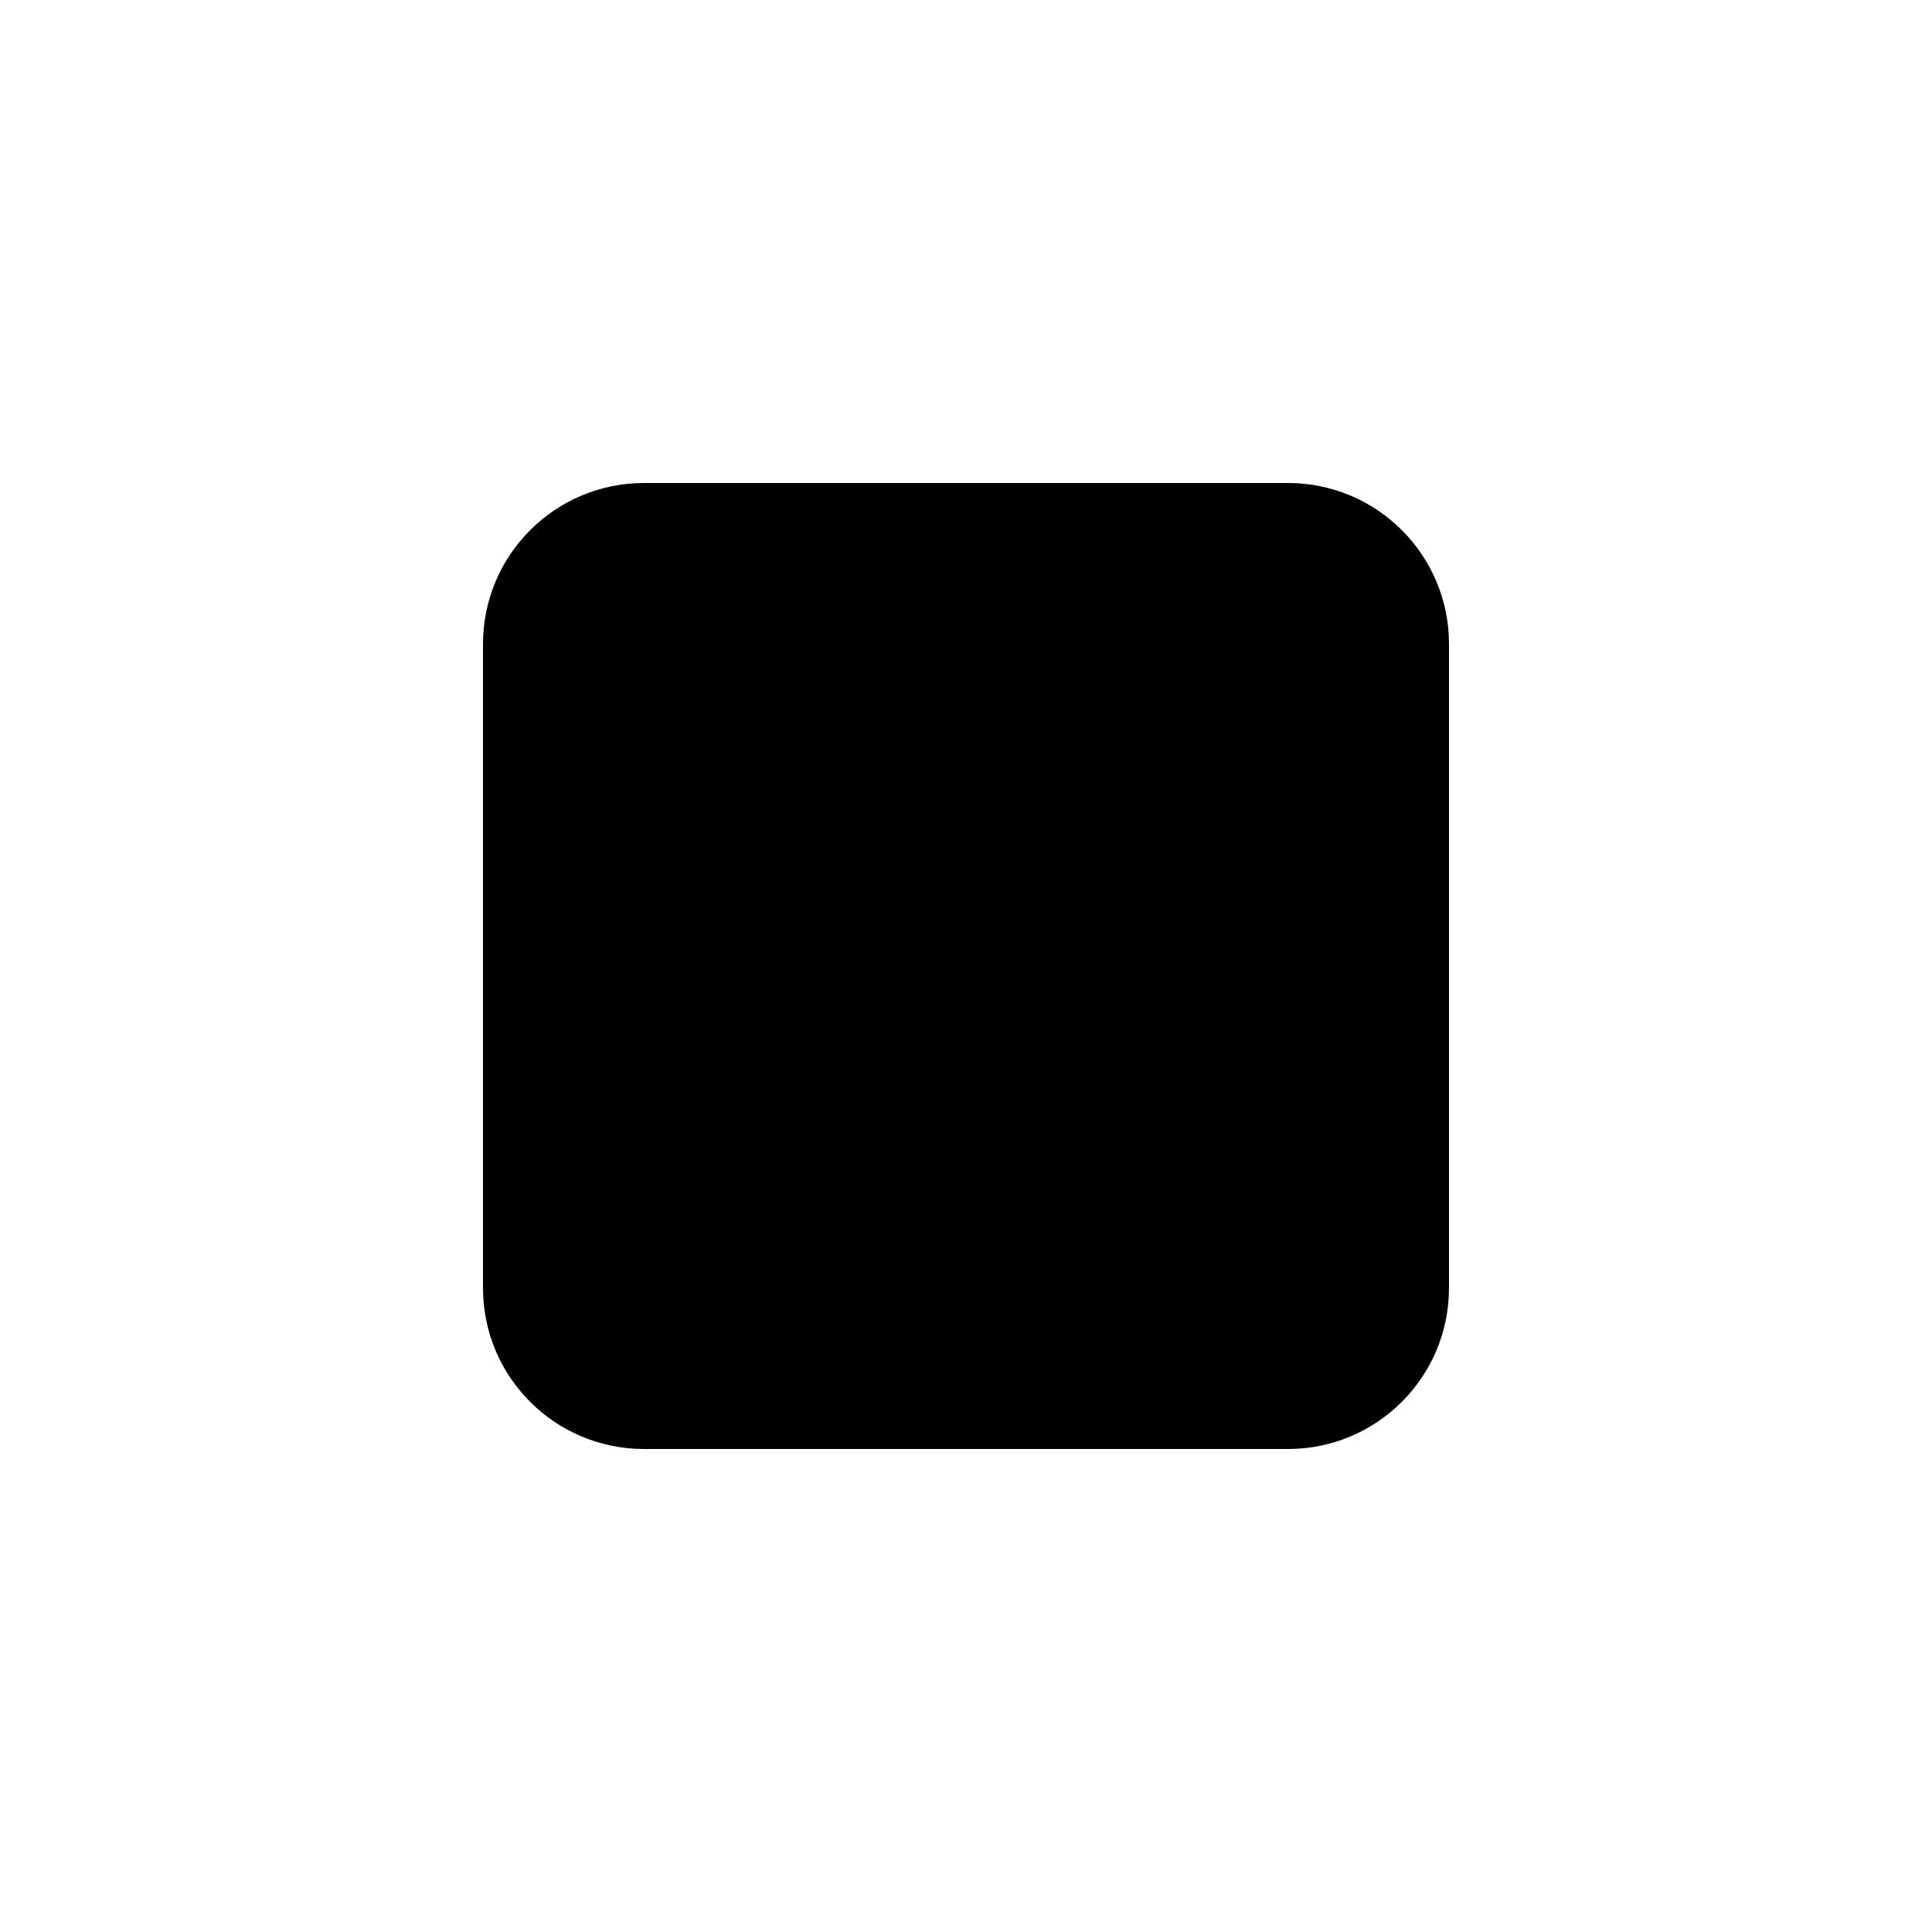
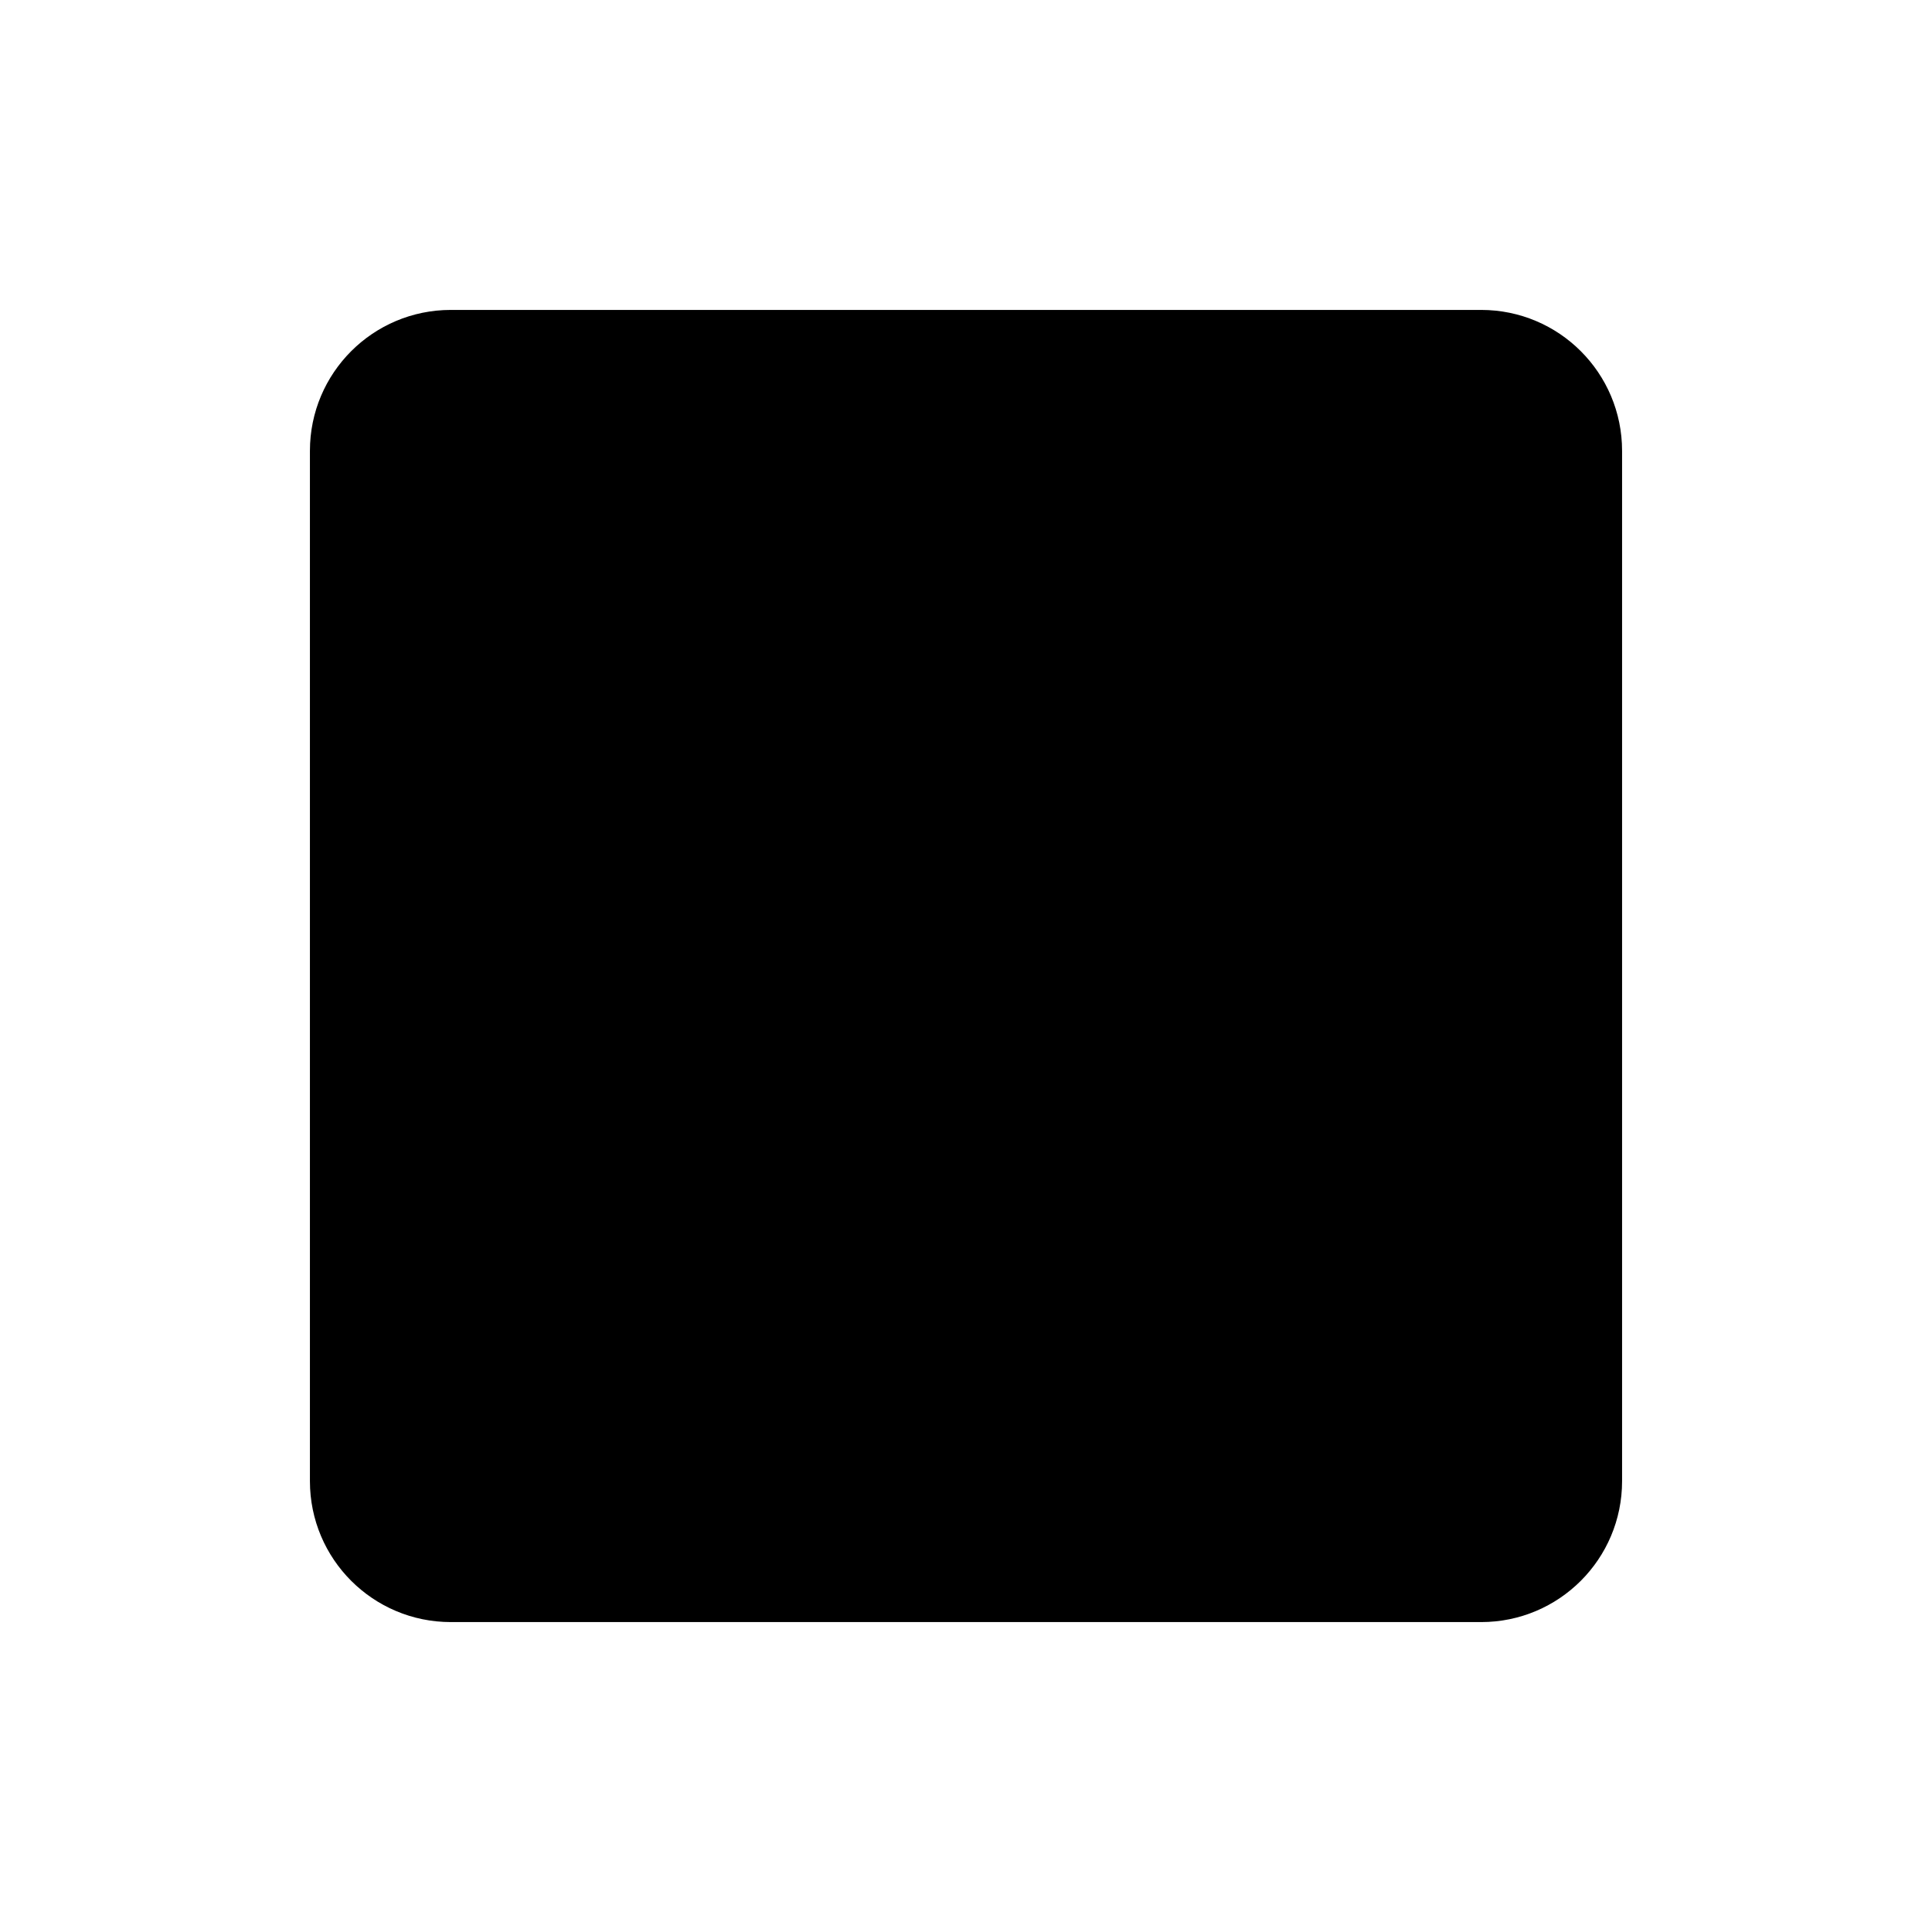
- <svg xmlns="http://www.w3.org/2000/svg" viewBox="0 0 24 24" width="24" height="24" version="1.1" id="svg1">
+ <svg xmlns="http://www.w3.org/2000/svg" viewBox="0 0 24 24" width="24" height="24" fill="none" stroke="currentColor" stroke-width="1.8" stroke-linecap="round" stroke-linejoin="round" version="1.1" id="svg1">
  <defs id="defs1" />
-   <rect x="6" y="6" width="12" height="12" rx="2" fill="#000000" id="rect1" />
+   <rect x="6" y="6" rx="2" fill="currentColor" id="rect1" />
+   <rect style="fill:#000000;stroke:#000000;stroke-width:0.5;stroke-linecap:round" id="rect4" width="15.8" height="15.8" x="4.1" y="4.1" rx="1.5" />
</svg>
